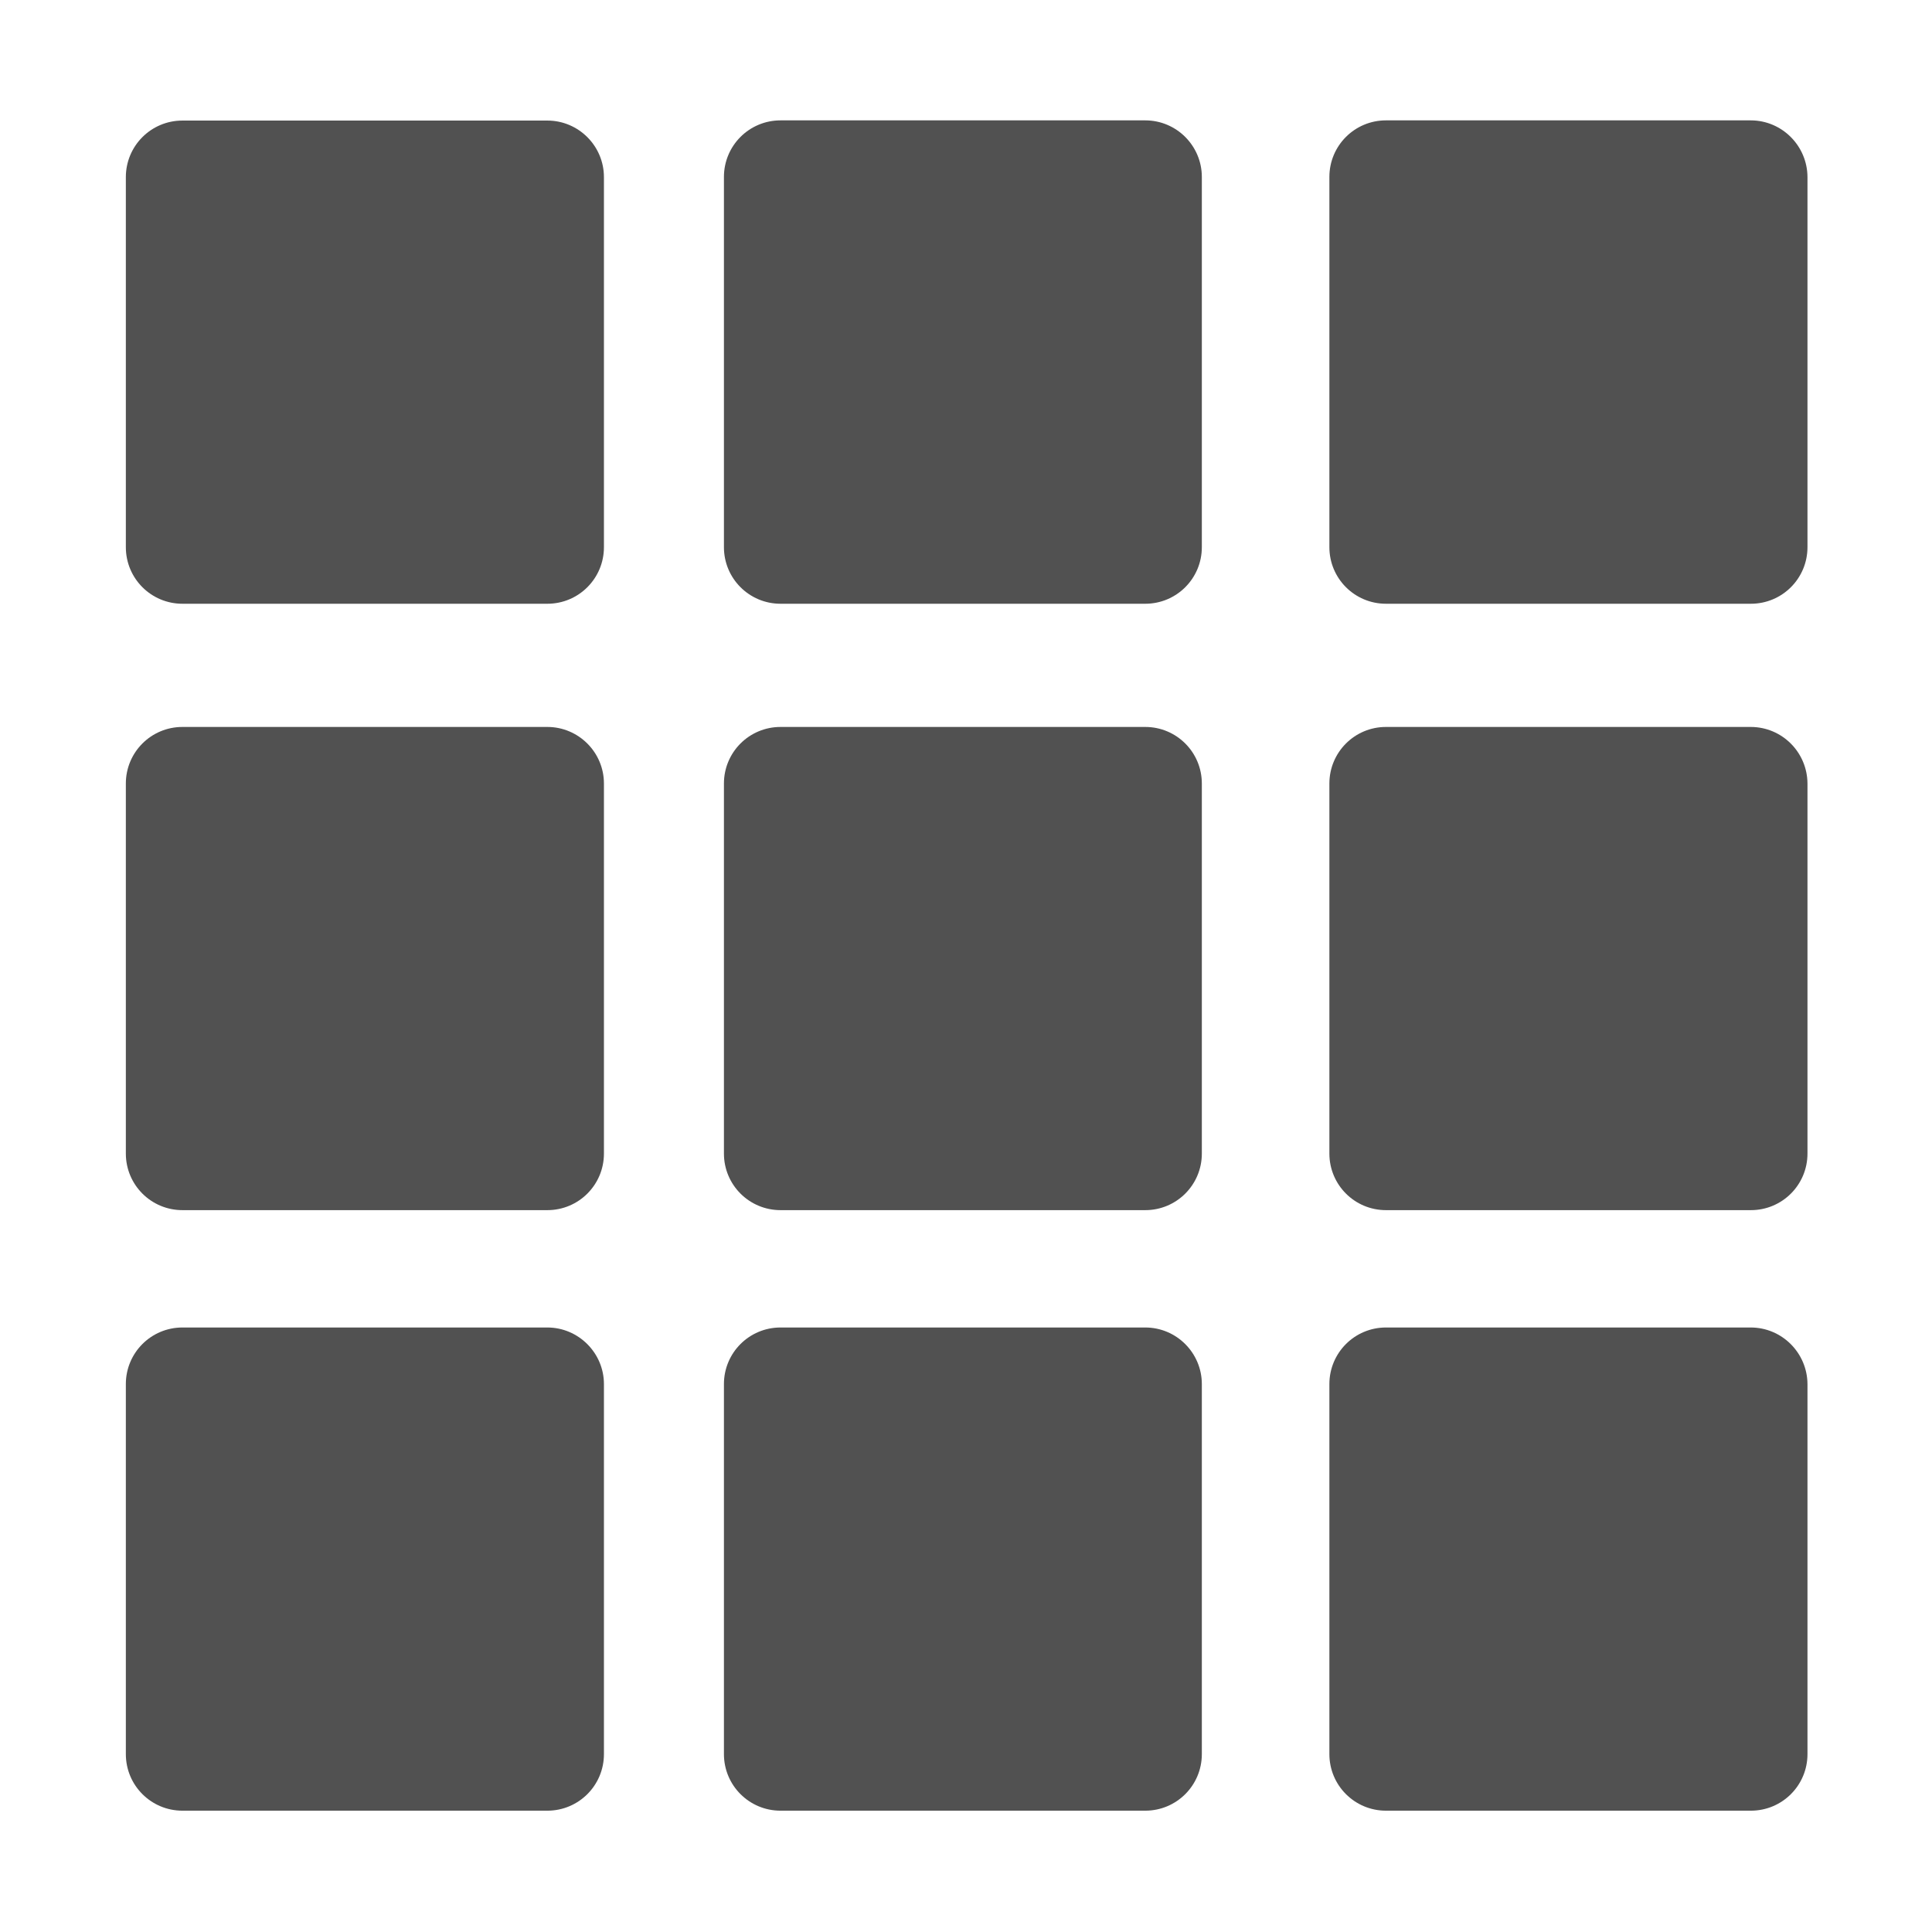
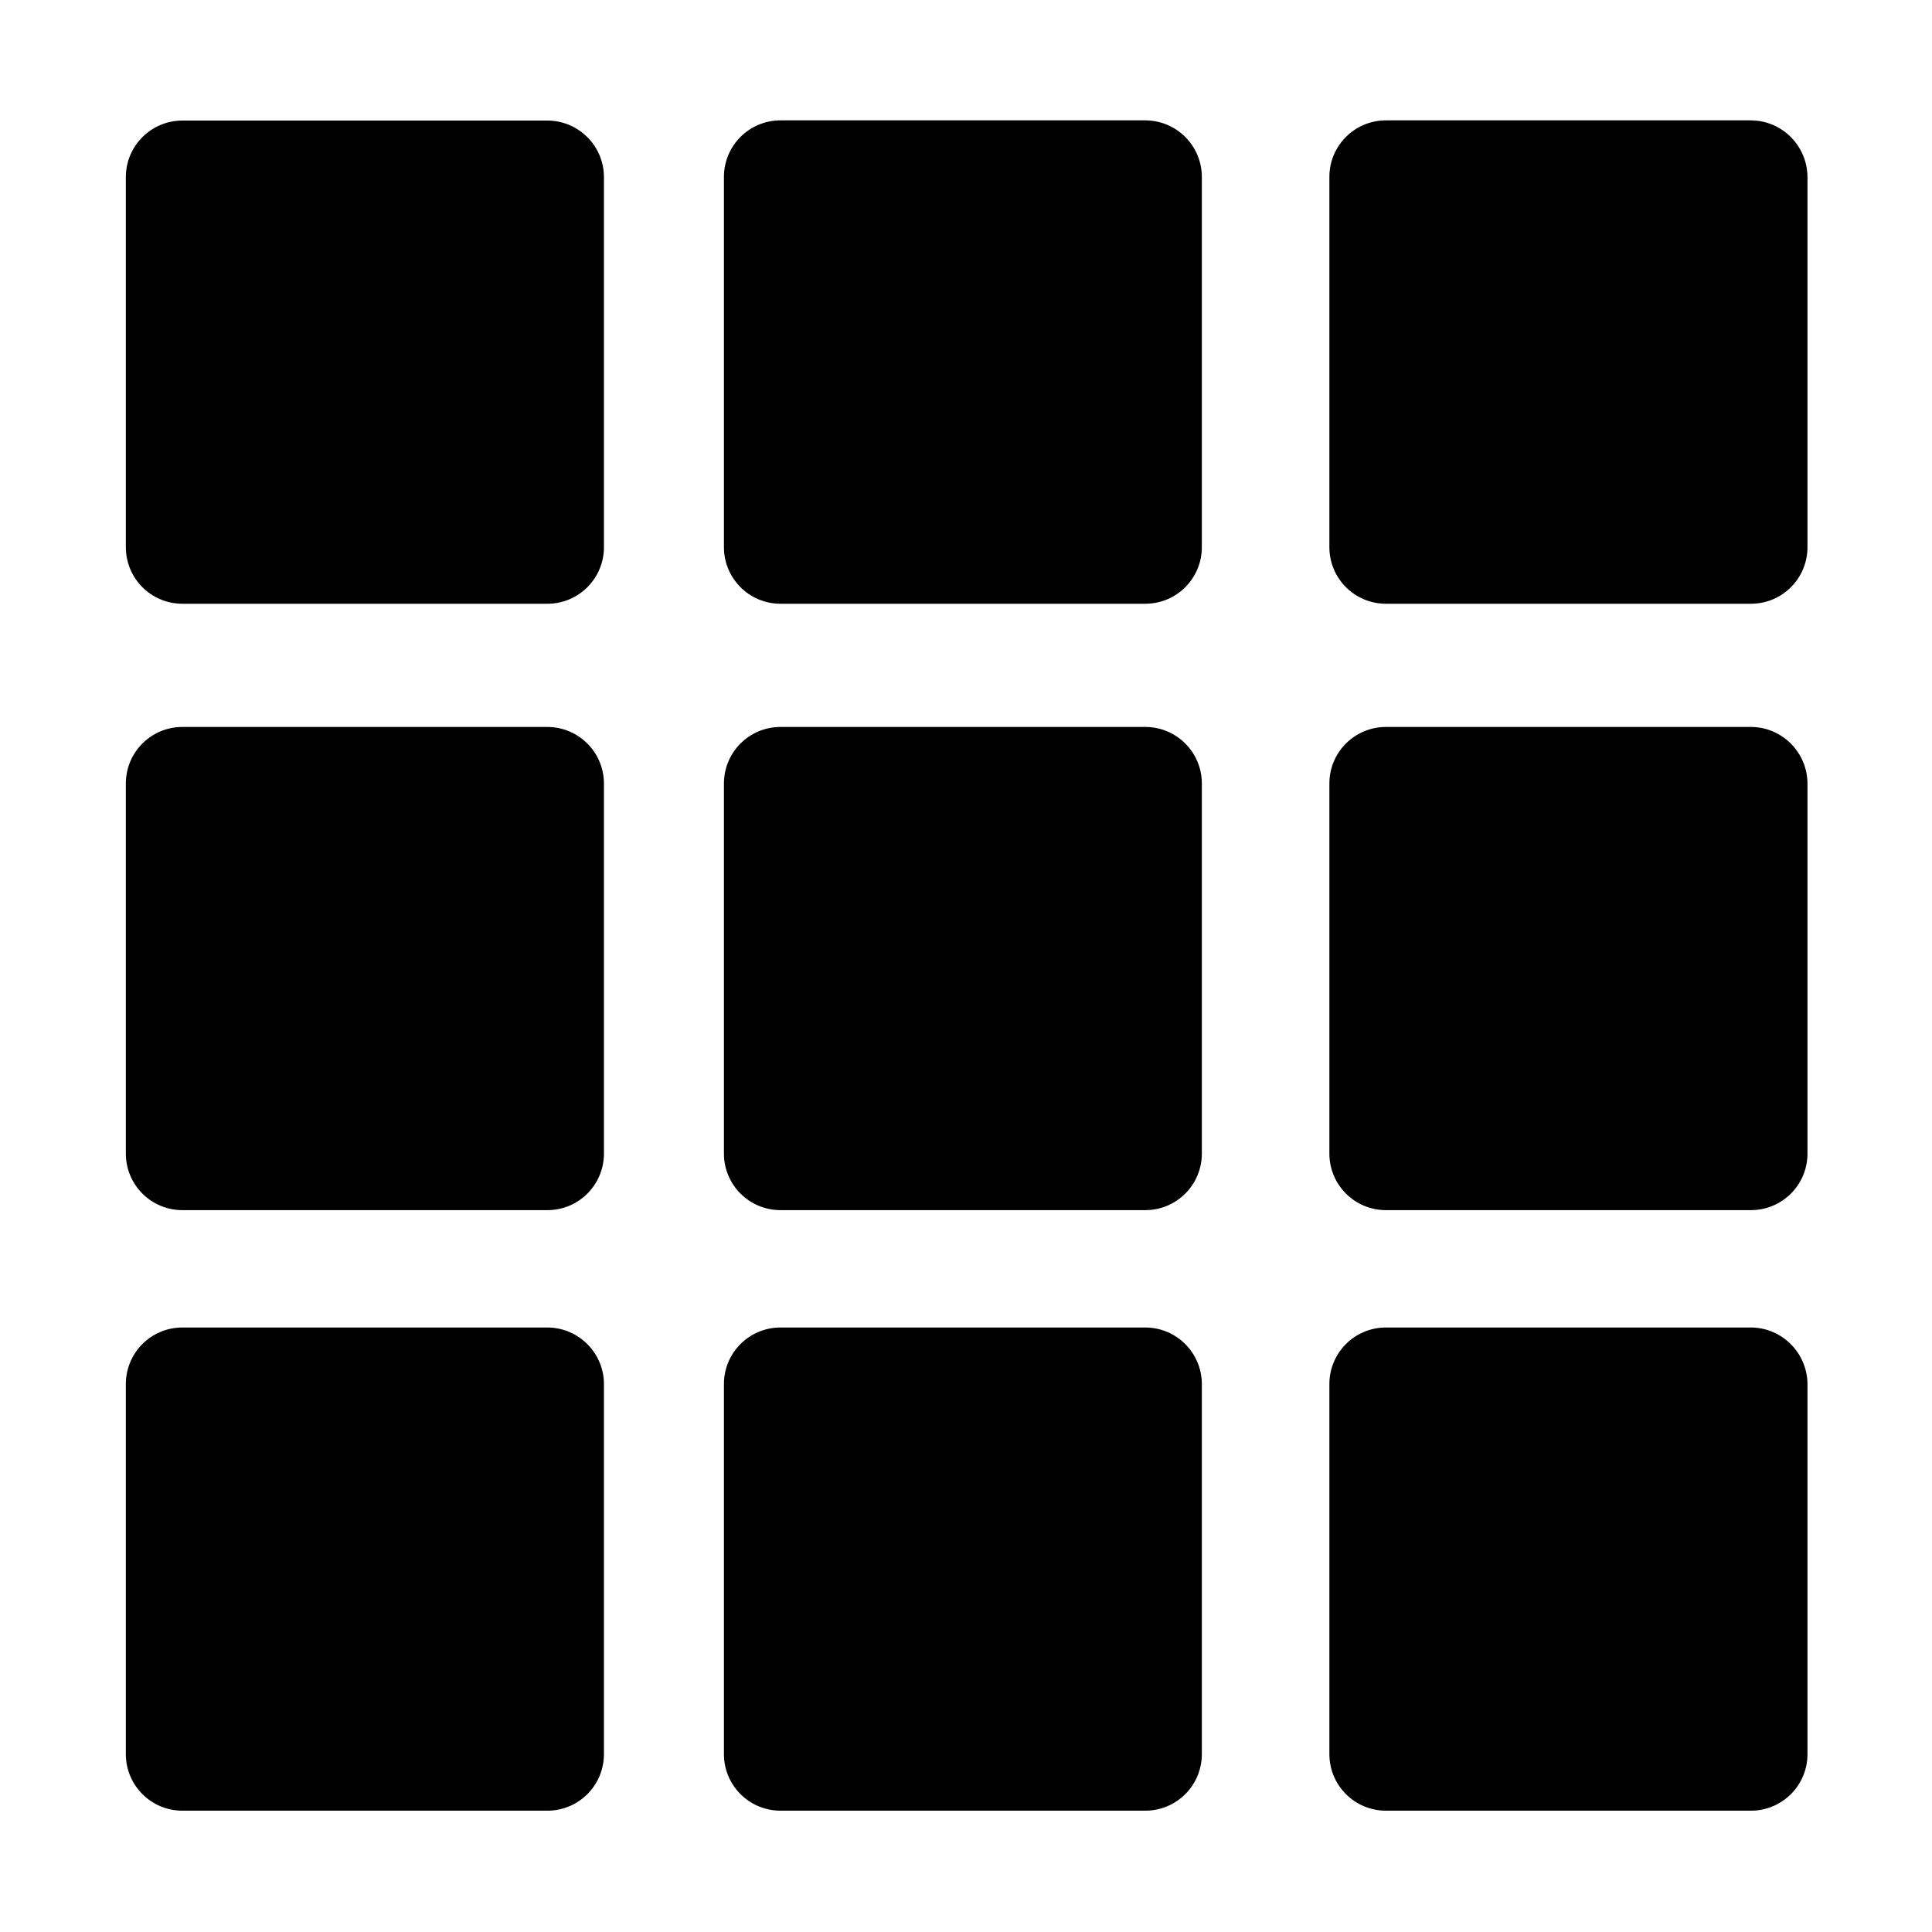
- <svg xmlns="http://www.w3.org/2000/svg" t="1549026447592" class="icon" style="" viewBox="0 0 1024 1024" version="1.1" p-id="5328" width="48" height="48">
+ <svg xmlns="http://www.w3.org/2000/svg" class="icon" viewBox="0 0 1024 1024" width="48" height="48">
  <defs>
-     <style type="text/css" />
+     <style />
  </defs>
-   <path d="M290.1 63.9H96.7c-16.6 0-30 13.4-30 30V290c0 16.6 13.4 30 30 30h193.4c16.6 0 30-13.4 30-30V93.9c0-16.6-13.5-30-30-30zM290.1 385.3H96.7c-16.6 0-30 13.4-30 30v196.1c0 16.6 13.4 30 30 30h193.4c16.6 0 30-13.4 30-30V415.3c0-16.6-13.5-30-30-30zM290.1 703.6H96.7c-16.6 0-30 13.4-30 30v196.1c0 16.6 13.4 30 30 30h193.4c16.6 0 30-13.4 30-30V733.6c0-16.5-13.5-30-30-30zM607 63.8H413.7c-16.6 0-30 13.4-30 30V290c0 16.6 13.4 30 30 30H607c16.6 0 30-13.4 30-30V93.8c0-16.5-13.4-30-30-30zM607 385.3H413.7c-16.6 0-30 13.4-30 30v196.1c0 16.6 13.4 30 30 30H607c16.6 0 30-13.4 30-30V415.3c0-16.6-13.4-30-30-30zM607 703.6H413.7c-16.6 0-30 13.4-30 30v196.1c0 16.6 13.4 30 30 30H607c16.6 0 30-13.4 30-30V733.6c0-16.5-13.4-30-30-30zM927.9 63.8H734.6c-16.6 0-30 13.4-30 30V290c0 16.6 13.4 30 30 30H928c16.6 0 30-13.4 30-30V93.8c-0.1-16.5-13.5-30-30.1-30zM927.9 385.3H734.6c-16.6 0-30 13.4-30 30v196.1c0 16.6 13.4 30 30 30H928c16.6 0 30-13.4 30-30V415.3c-0.1-16.6-13.5-30-30.1-30zM927.9 703.6H734.6c-16.6 0-30 13.4-30 30v196.1c0 16.6 13.4 30 30 30H928c16.6 0 30-13.4 30-30V733.6c-0.1-16.5-13.5-30-30.1-30z" p-id="5329" fill="#515151" />
+   <path d="M290.1 63.9H96.7c-16.6 0-30 13.4-30 30V290c0 16.6 13.4 30 30 30h193.4c16.6 0 30-13.4 30-30V93.9c0-16.6-13.5-30-30-30zm0 321.4H96.7c-16.6 0-30 13.4-30 30v196.1c0 16.6 13.4 30 30 30h193.4c16.6 0 30-13.4 30-30V415.3c0-16.6-13.5-30-30-30zm0 318.3H96.7c-16.6 0-30 13.4-30 30v196.1c0 16.6 13.4 30 30 30h193.4c16.6 0 30-13.4 30-30V733.6c0-16.5-13.5-30-30-30zM607 63.8H413.7c-16.6 0-30 13.4-30 30V290c0 16.6 13.4 30 30 30H607c16.6 0 30-13.4 30-30V93.8c0-16.5-13.4-30-30-30zm0 321.5H413.7c-16.6 0-30 13.4-30 30v196.1c0 16.6 13.4 30 30 30H607c16.6 0 30-13.4 30-30V415.3c0-16.6-13.4-30-30-30zm0 318.3H413.7c-16.6 0-30 13.4-30 30v196.1c0 16.6 13.4 30 30 30H607c16.6 0 30-13.4 30-30V733.6c0-16.5-13.4-30-30-30zM927.9 63.8H734.6c-16.6 0-30 13.4-30 30V290c0 16.6 13.4 30 30 30H928c16.6 0 30-13.4 30-30V93.8c-.1-16.5-13.5-30-30.1-30zm0 321.5H734.6c-16.6 0-30 13.4-30 30v196.1c0 16.6 13.4 30 30 30H928c16.6 0 30-13.4 30-30V415.3c-.1-16.6-13.5-30-30.1-30zm0 318.3H734.6c-16.6 0-30 13.4-30 30v196.1c0 16.6 13.4 30 30 30H928c16.6 0 30-13.4 30-30V733.6c-.1-16.5-13.5-30-30.1-30z" />
</svg>
